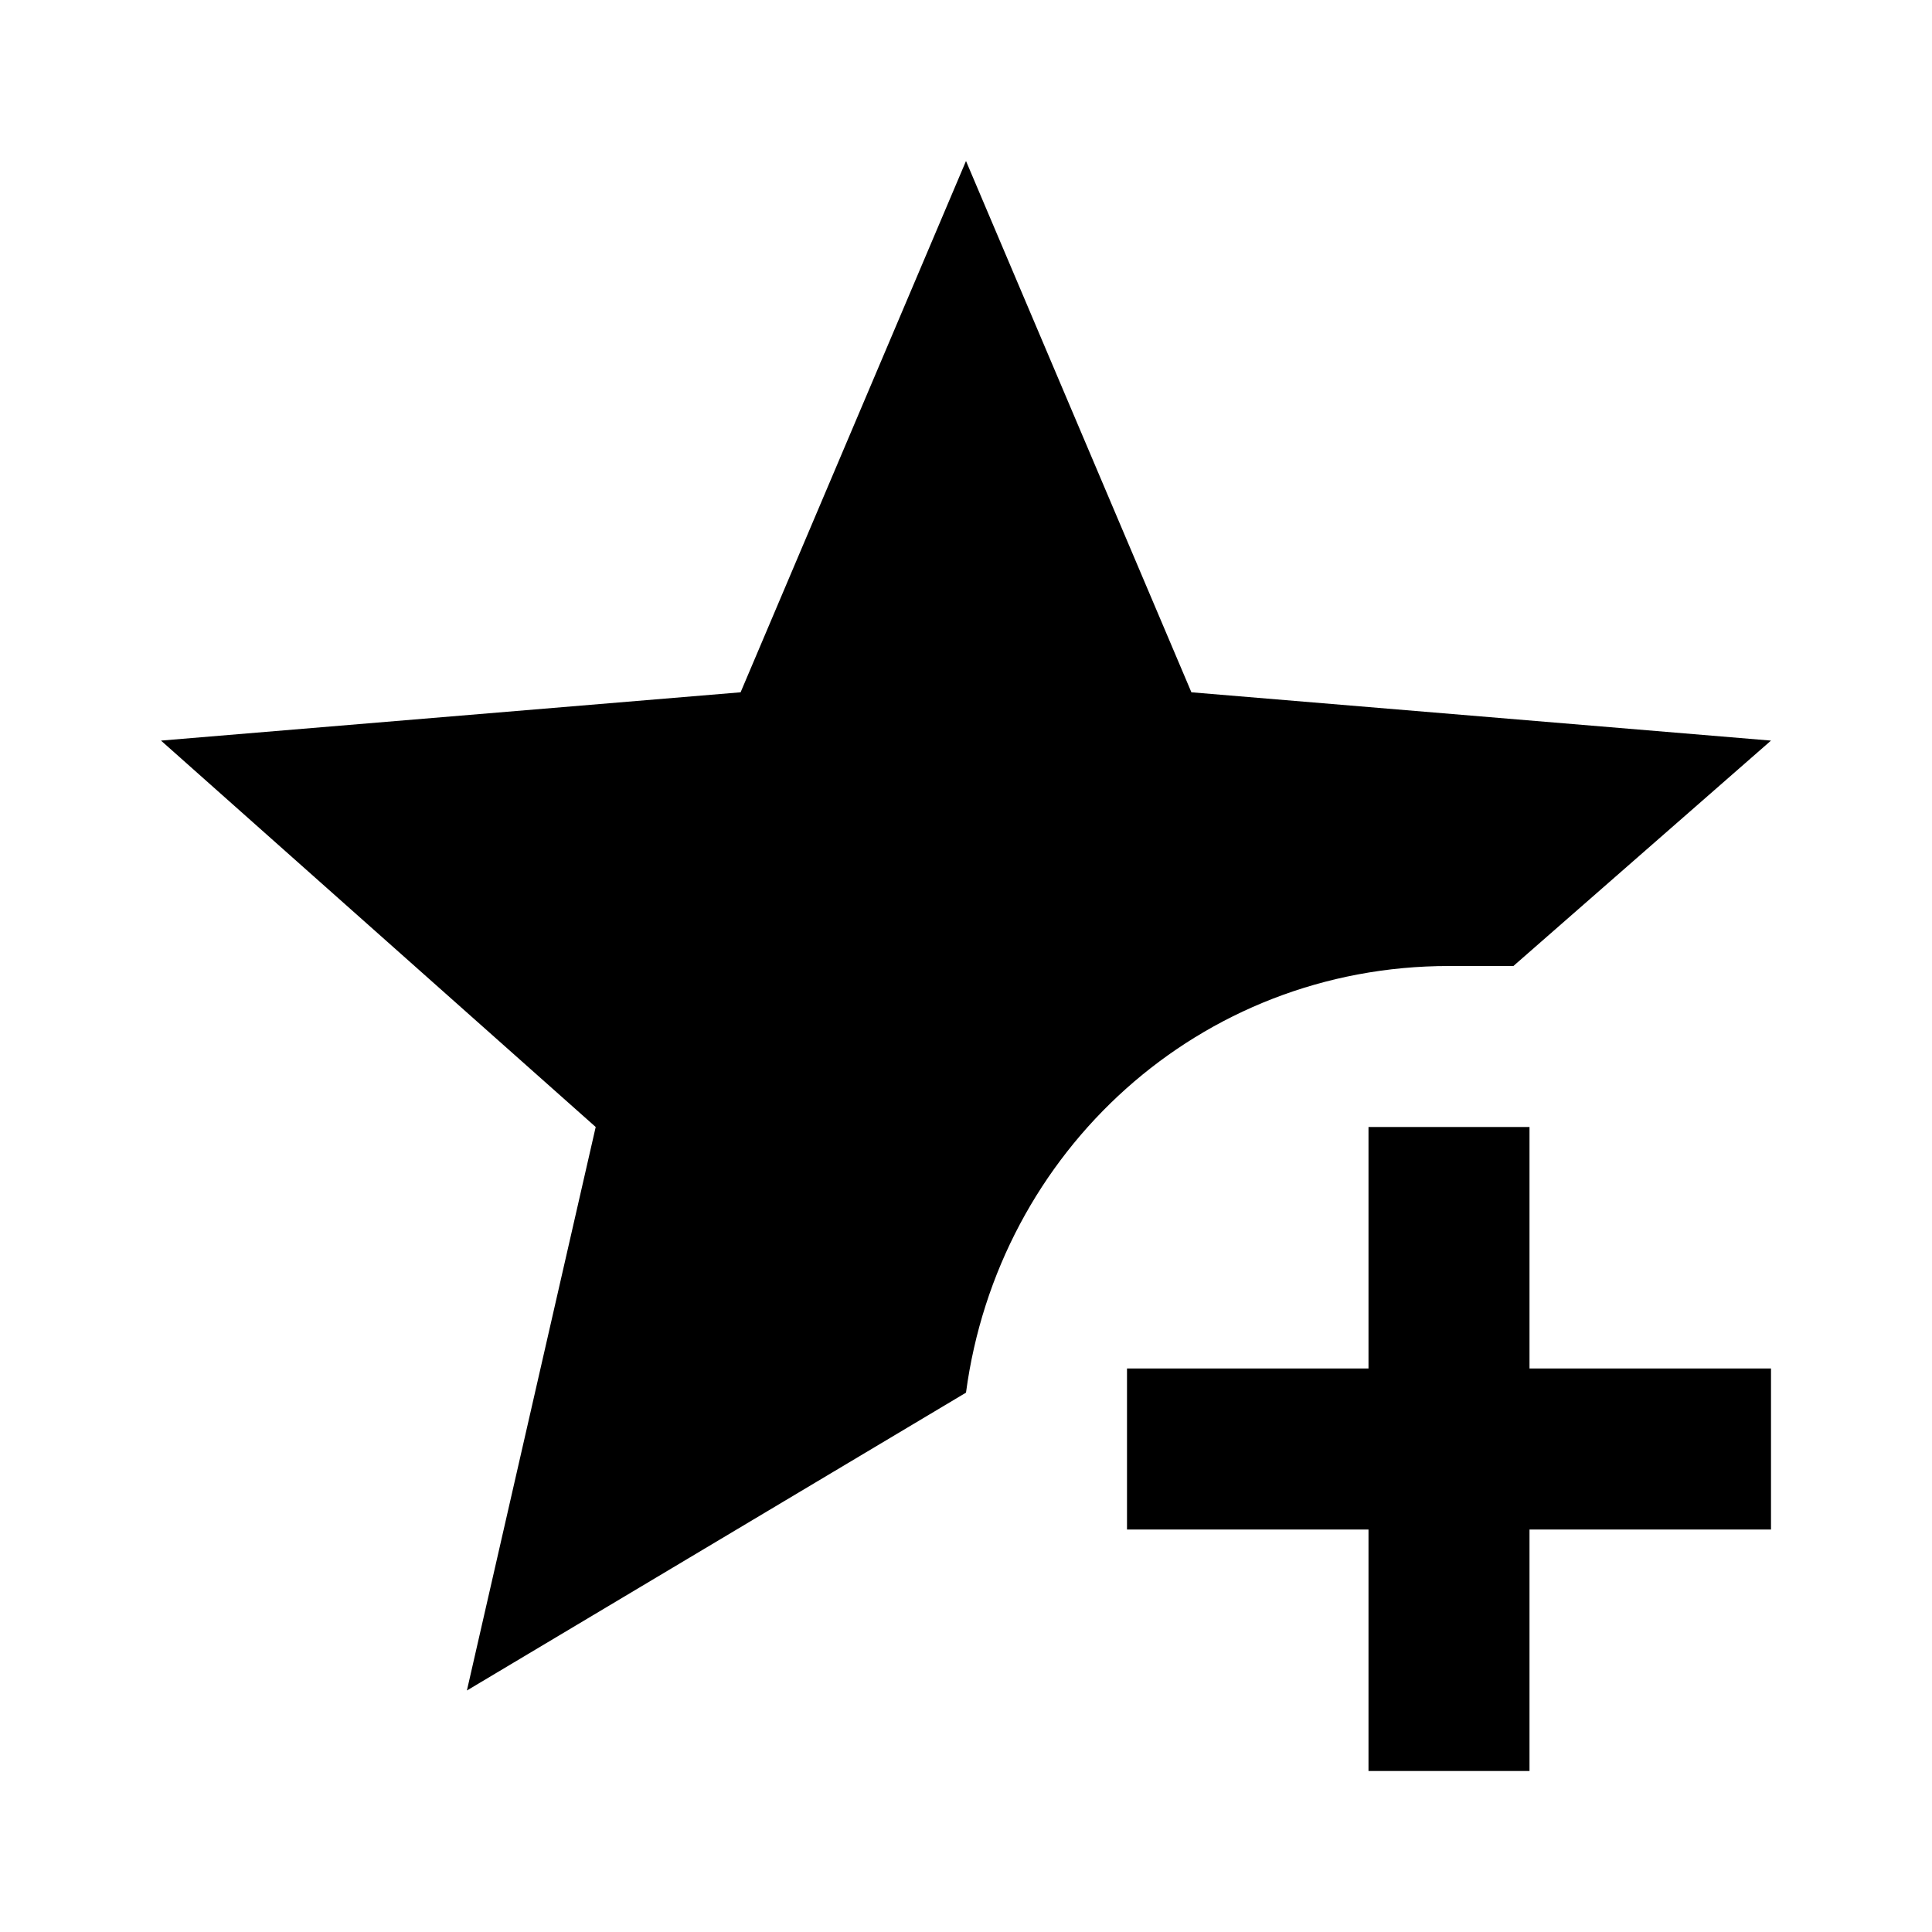
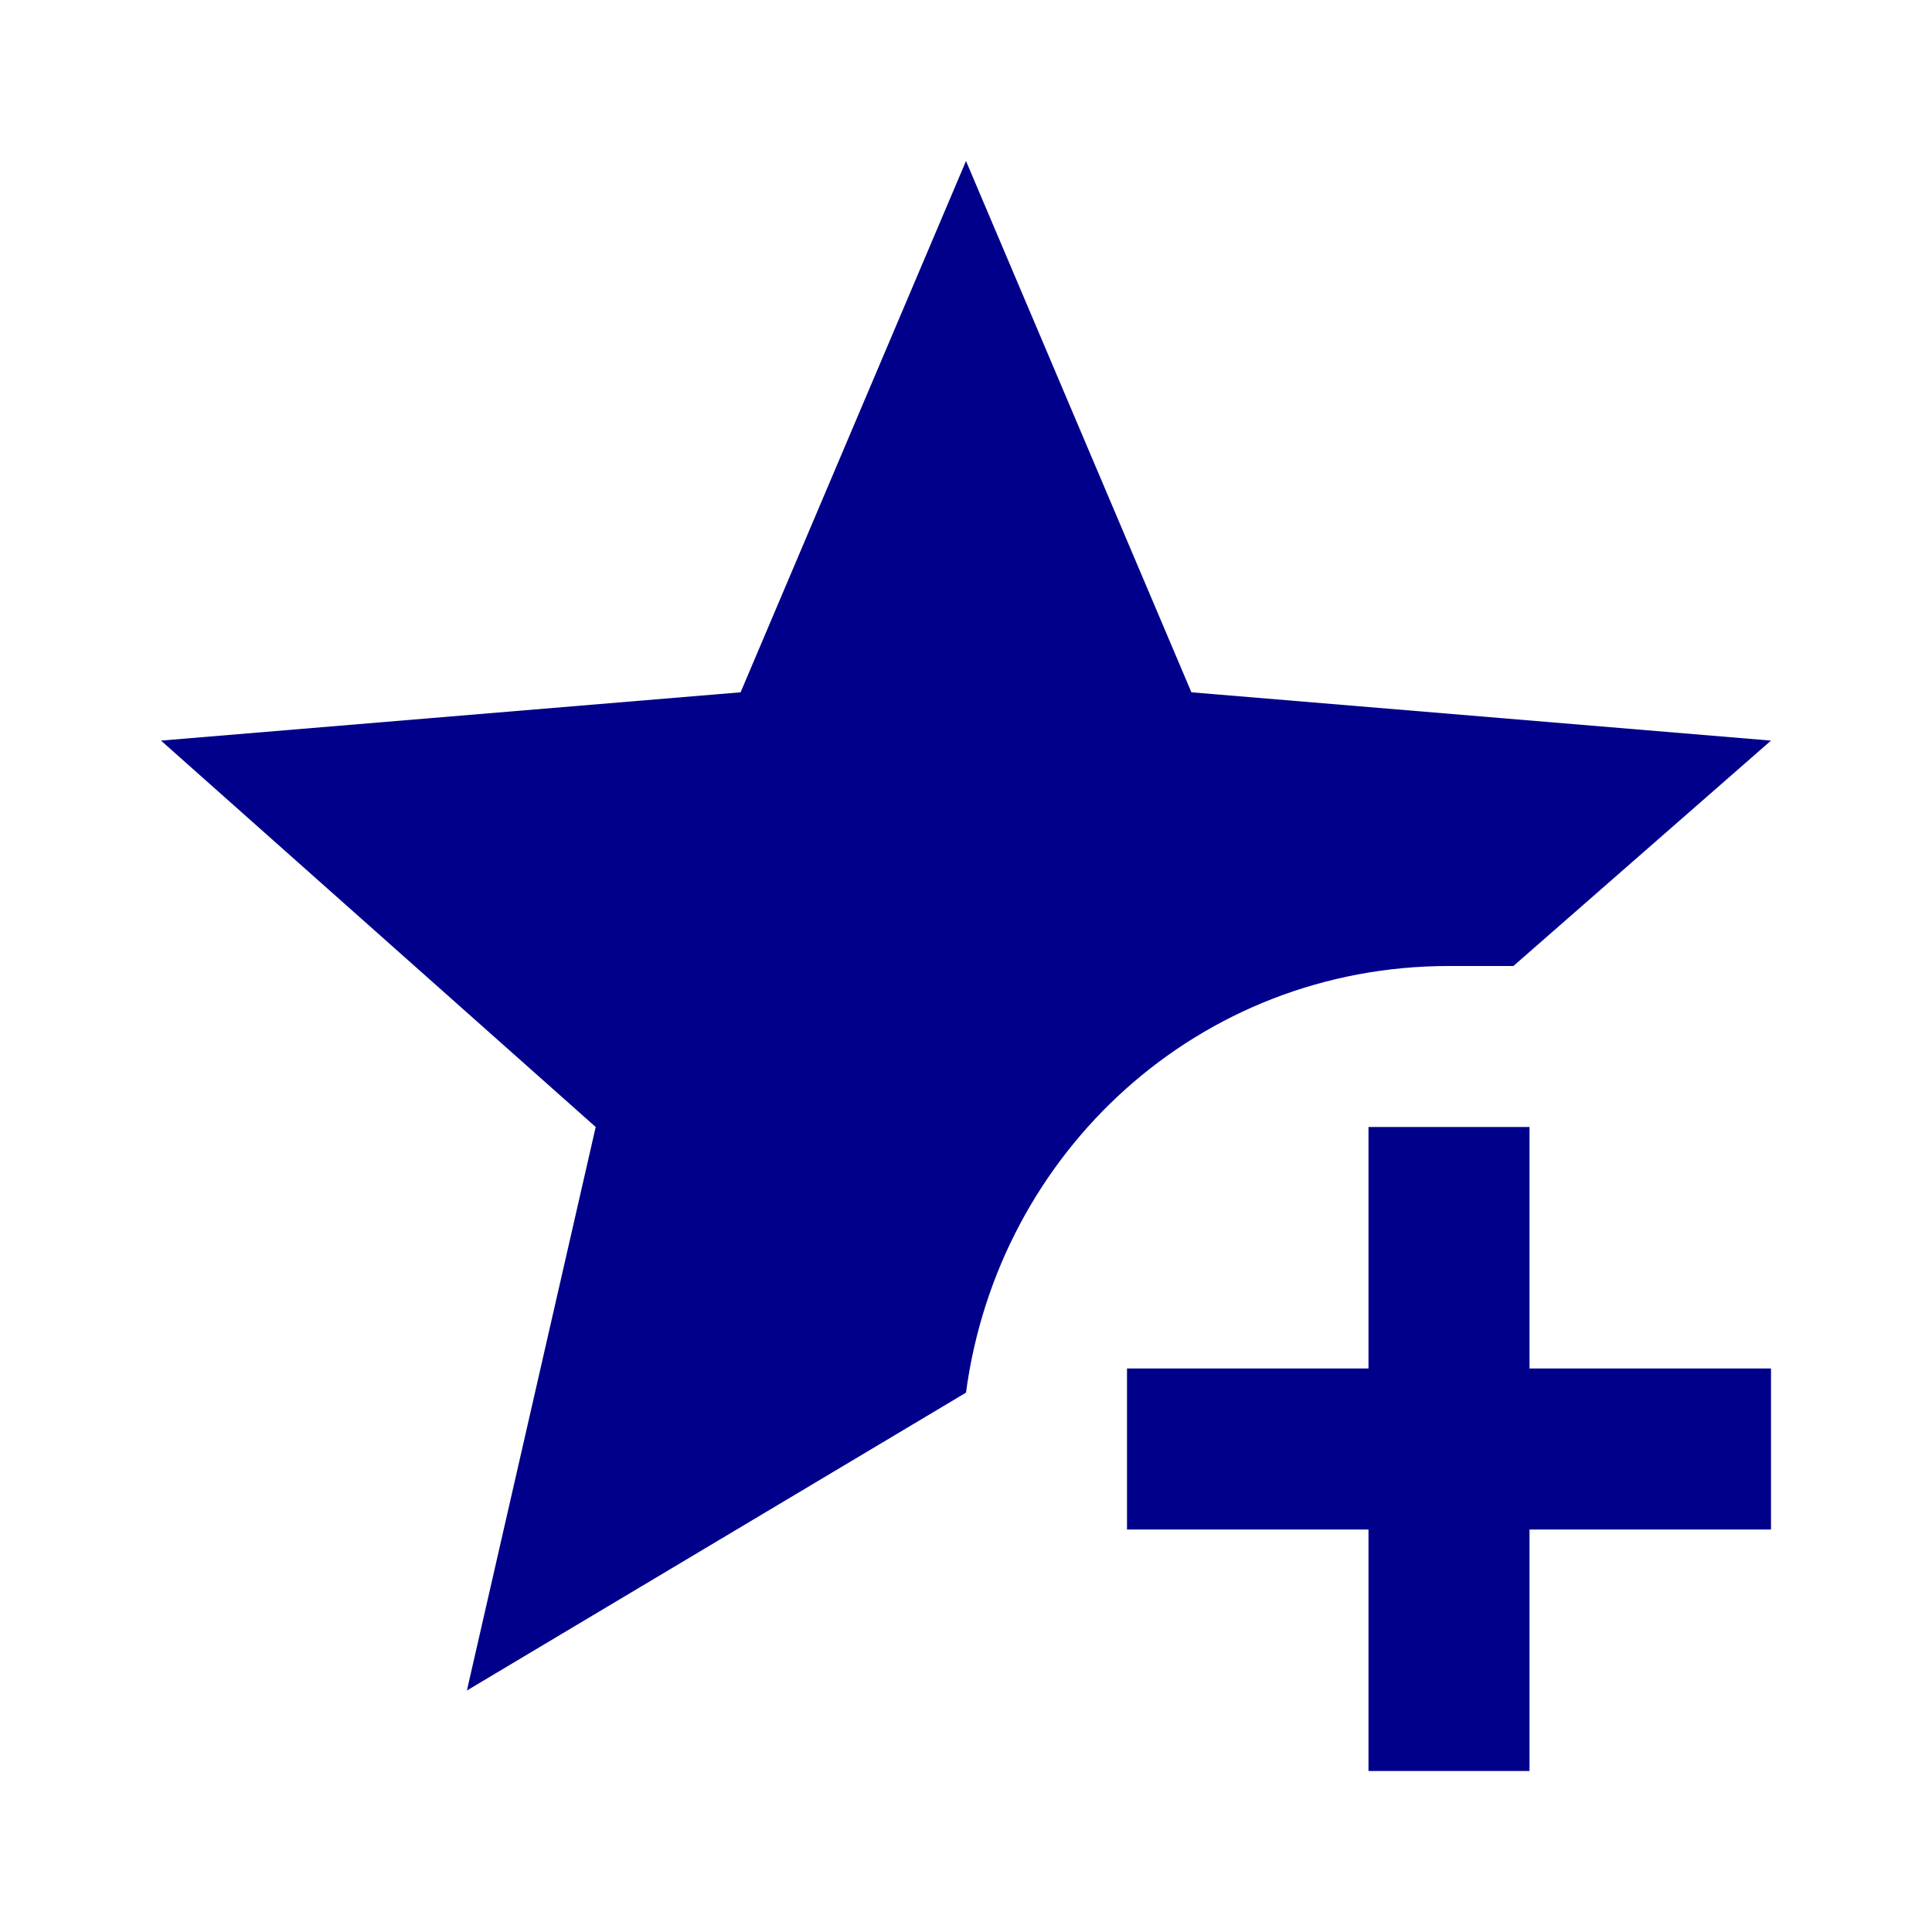
- <svg xmlns="http://www.w3.org/2000/svg" viewBox="0 0 24 24">
+ <svg xmlns="http://www.w3.org/2000/svg" fill="darkblue" viewBox="0 0 24 24">
  <path d="M5.8 21L7.4 14L2 9.2L9.2 8.6L12 2L14.8 8.6L22 9.2L18.8 12H18C14.9 12 12.4 14.3 12 17.3L5.8 21M17 14V17H14V19H17V22H19V19H22V17H19V14H17Z" />
</svg>
